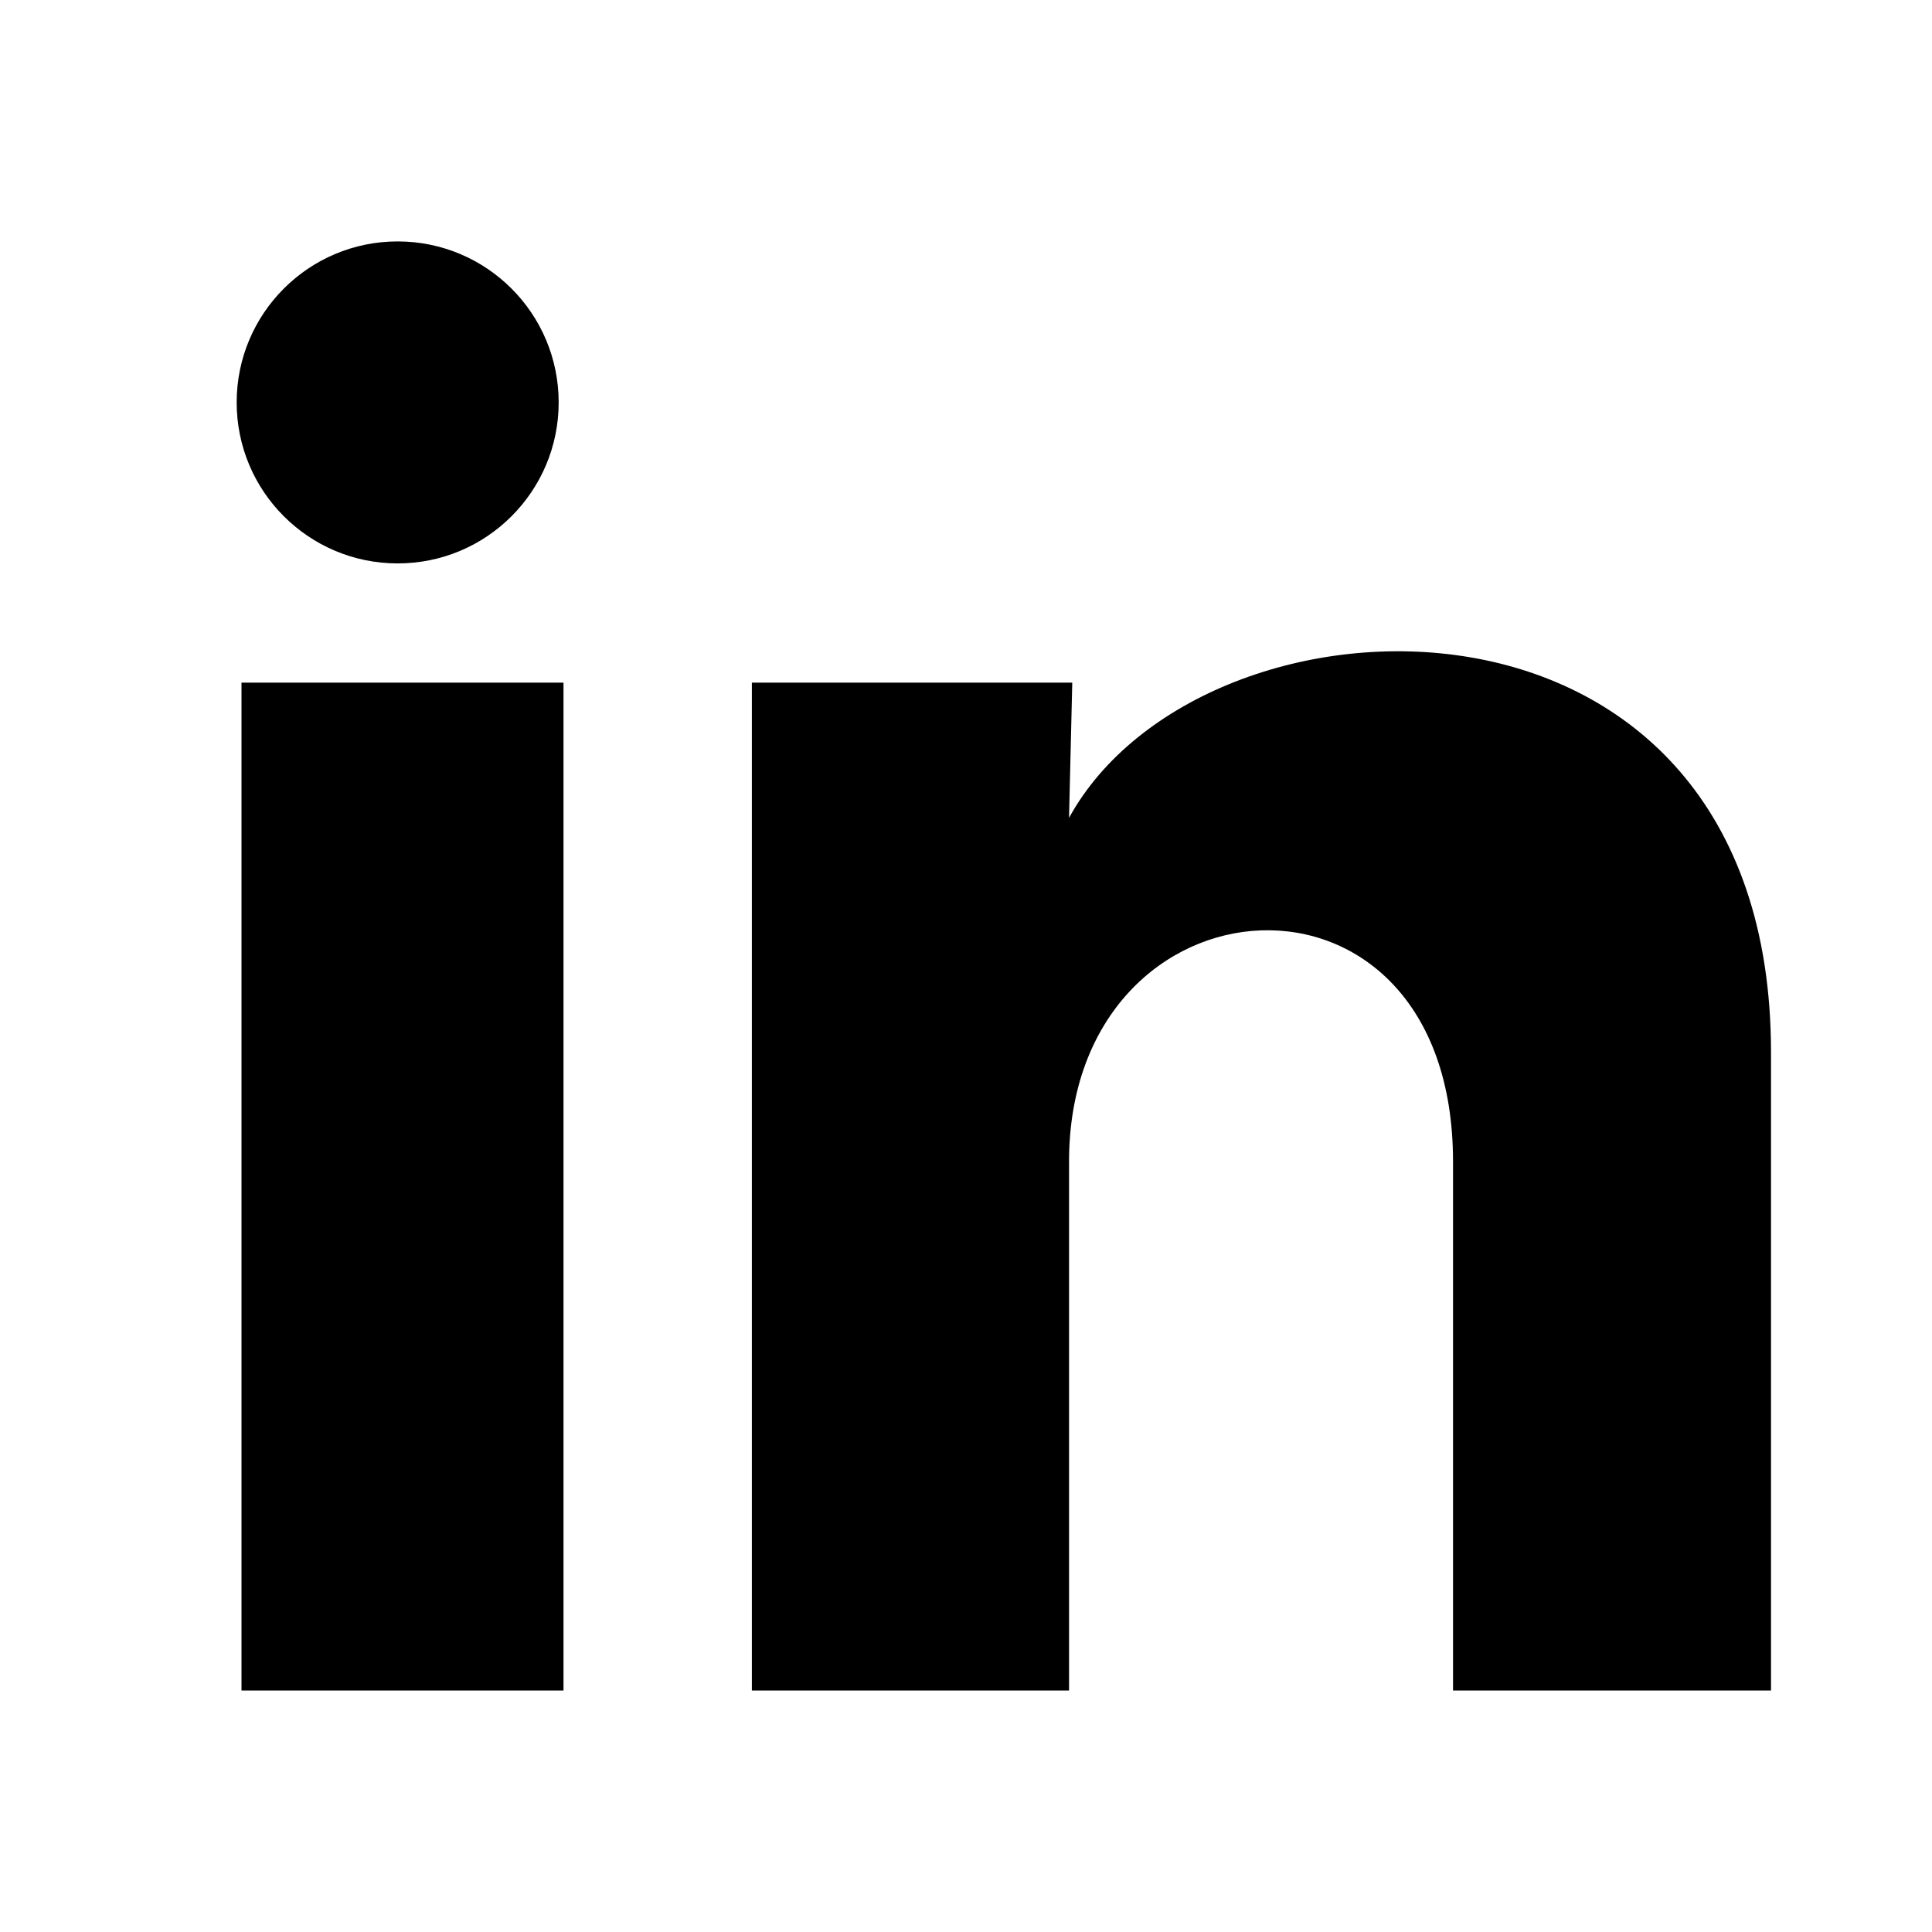
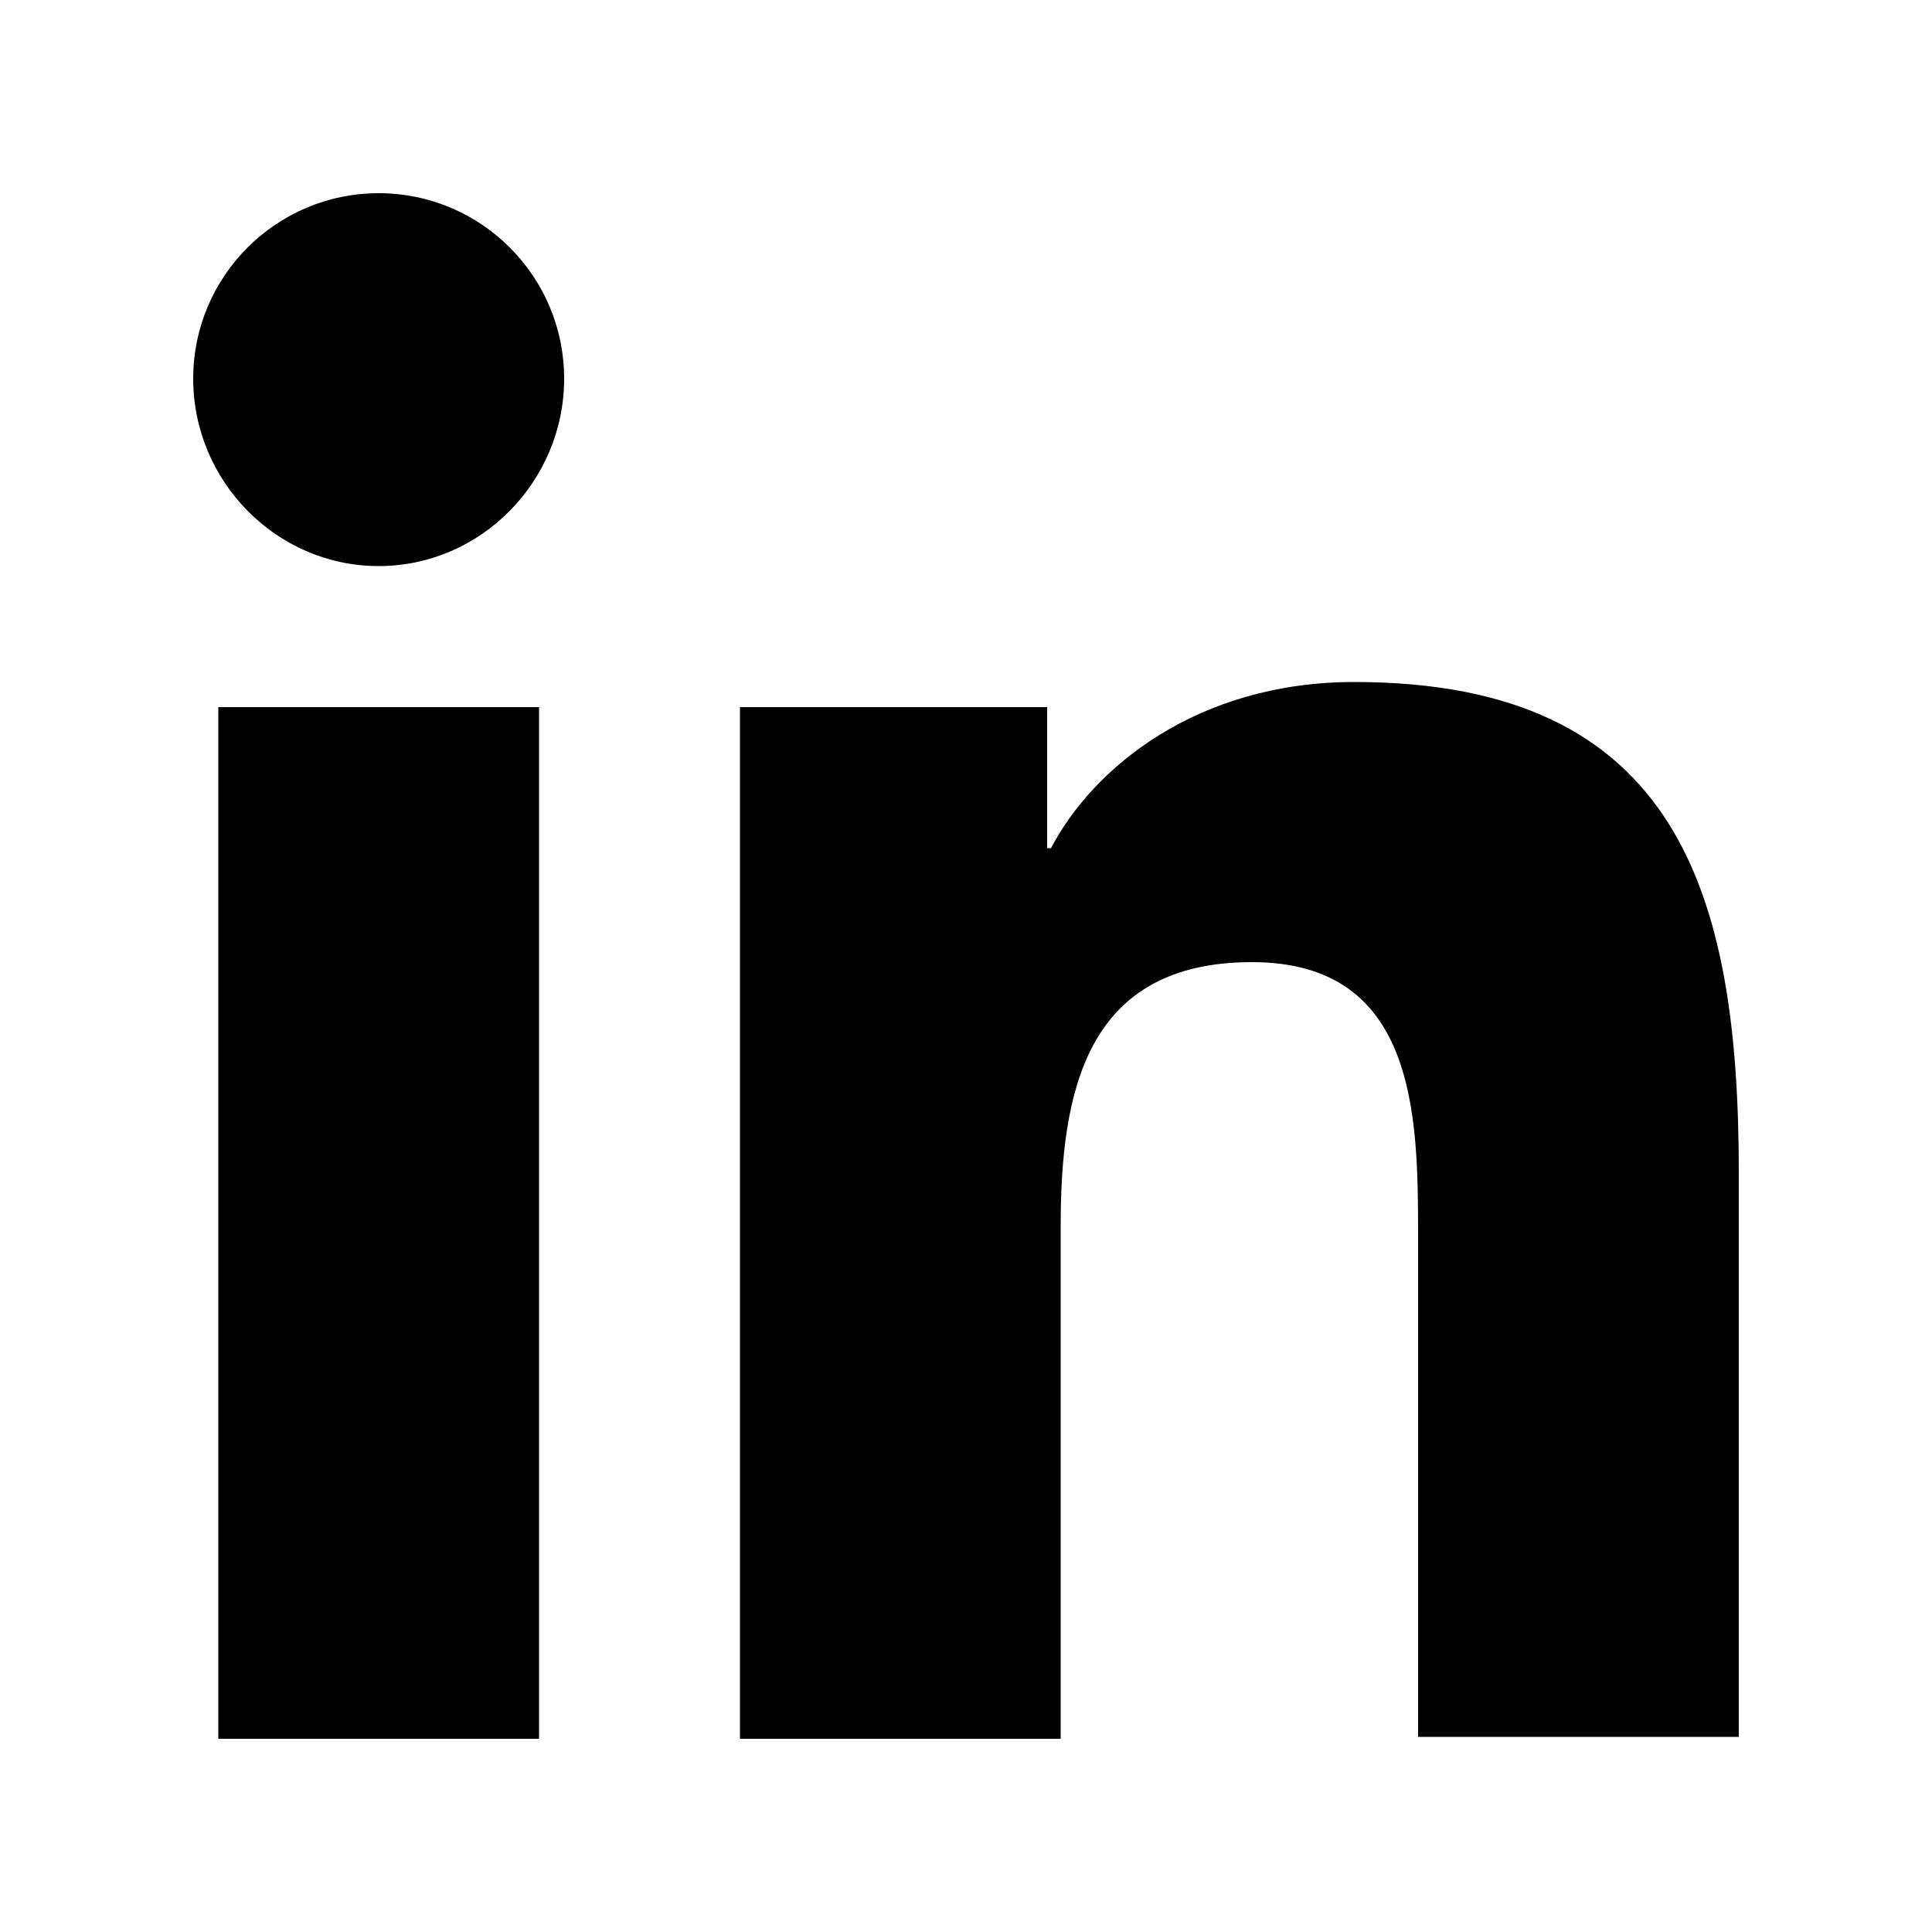
- <svg xmlns="http://www.w3.org/2000/svg" width="24" height="24" viewBox="0 0 24 24" fill="currentColor" aria-hidden="true">
-   <path d="M6.94 5a2 2 0 1 1-4-.002 2 2 0 0 1 4 .002zM7 8.48H3V21h4V8.48zm6.32 0H9.34V21h3.94v-6.57c0-3.66 4.77-4 4.77 0V21H22v-7.93c0-6.17-7.06-5.94-8.72-2.91l.04-1.68z" />
+ <svg xmlns="http://www.w3.org/2000/svg" width="32" height="32" viewBox="0 0 32 32" aria-hidden="true">
+   <g transform="translate(3.2 3.2)">
+     <g transform="translate(9.056 8.096)">
+       <path fill="currentColor" fill-rule="nonzero" d="M16.544 17.504 L16.544 8.128 C16.544 3.52 15.552 0 10.176 0 C7.584 0 5.856 1.408 5.152 2.752 L5.088 2.752 L5.088 0.416 L0 0.416 L0 17.504 L5.312 17.504 L5.312 9.024 C5.312 6.784 5.728 4.64 8.48 4.64 C11.2 4.64 11.232 7.168 11.232 9.152 L11.232 17.472 L16.544 17.472 L16.544 17.504 Z" />
+     </g>
+     <g transform="translate(0.416 8.512)">
+       <path fill="currentColor" fill-rule="nonzero" d="M0 0 L5.312 0 L5.312 17.088 L0 17.088 L0 0 Z" />
+     </g>
+     <path fill="currentColor" fill-rule="nonzero" d="M3.072 0 C1.376 0 0 1.376 0 3.072 C0 4.768 1.376 6.176 3.072 6.176 C4.768 6.176 6.144 4.768 6.144 3.072 C6.144 1.376 4.768 0 3.072 0 Z" />
+   </g>
</svg>
